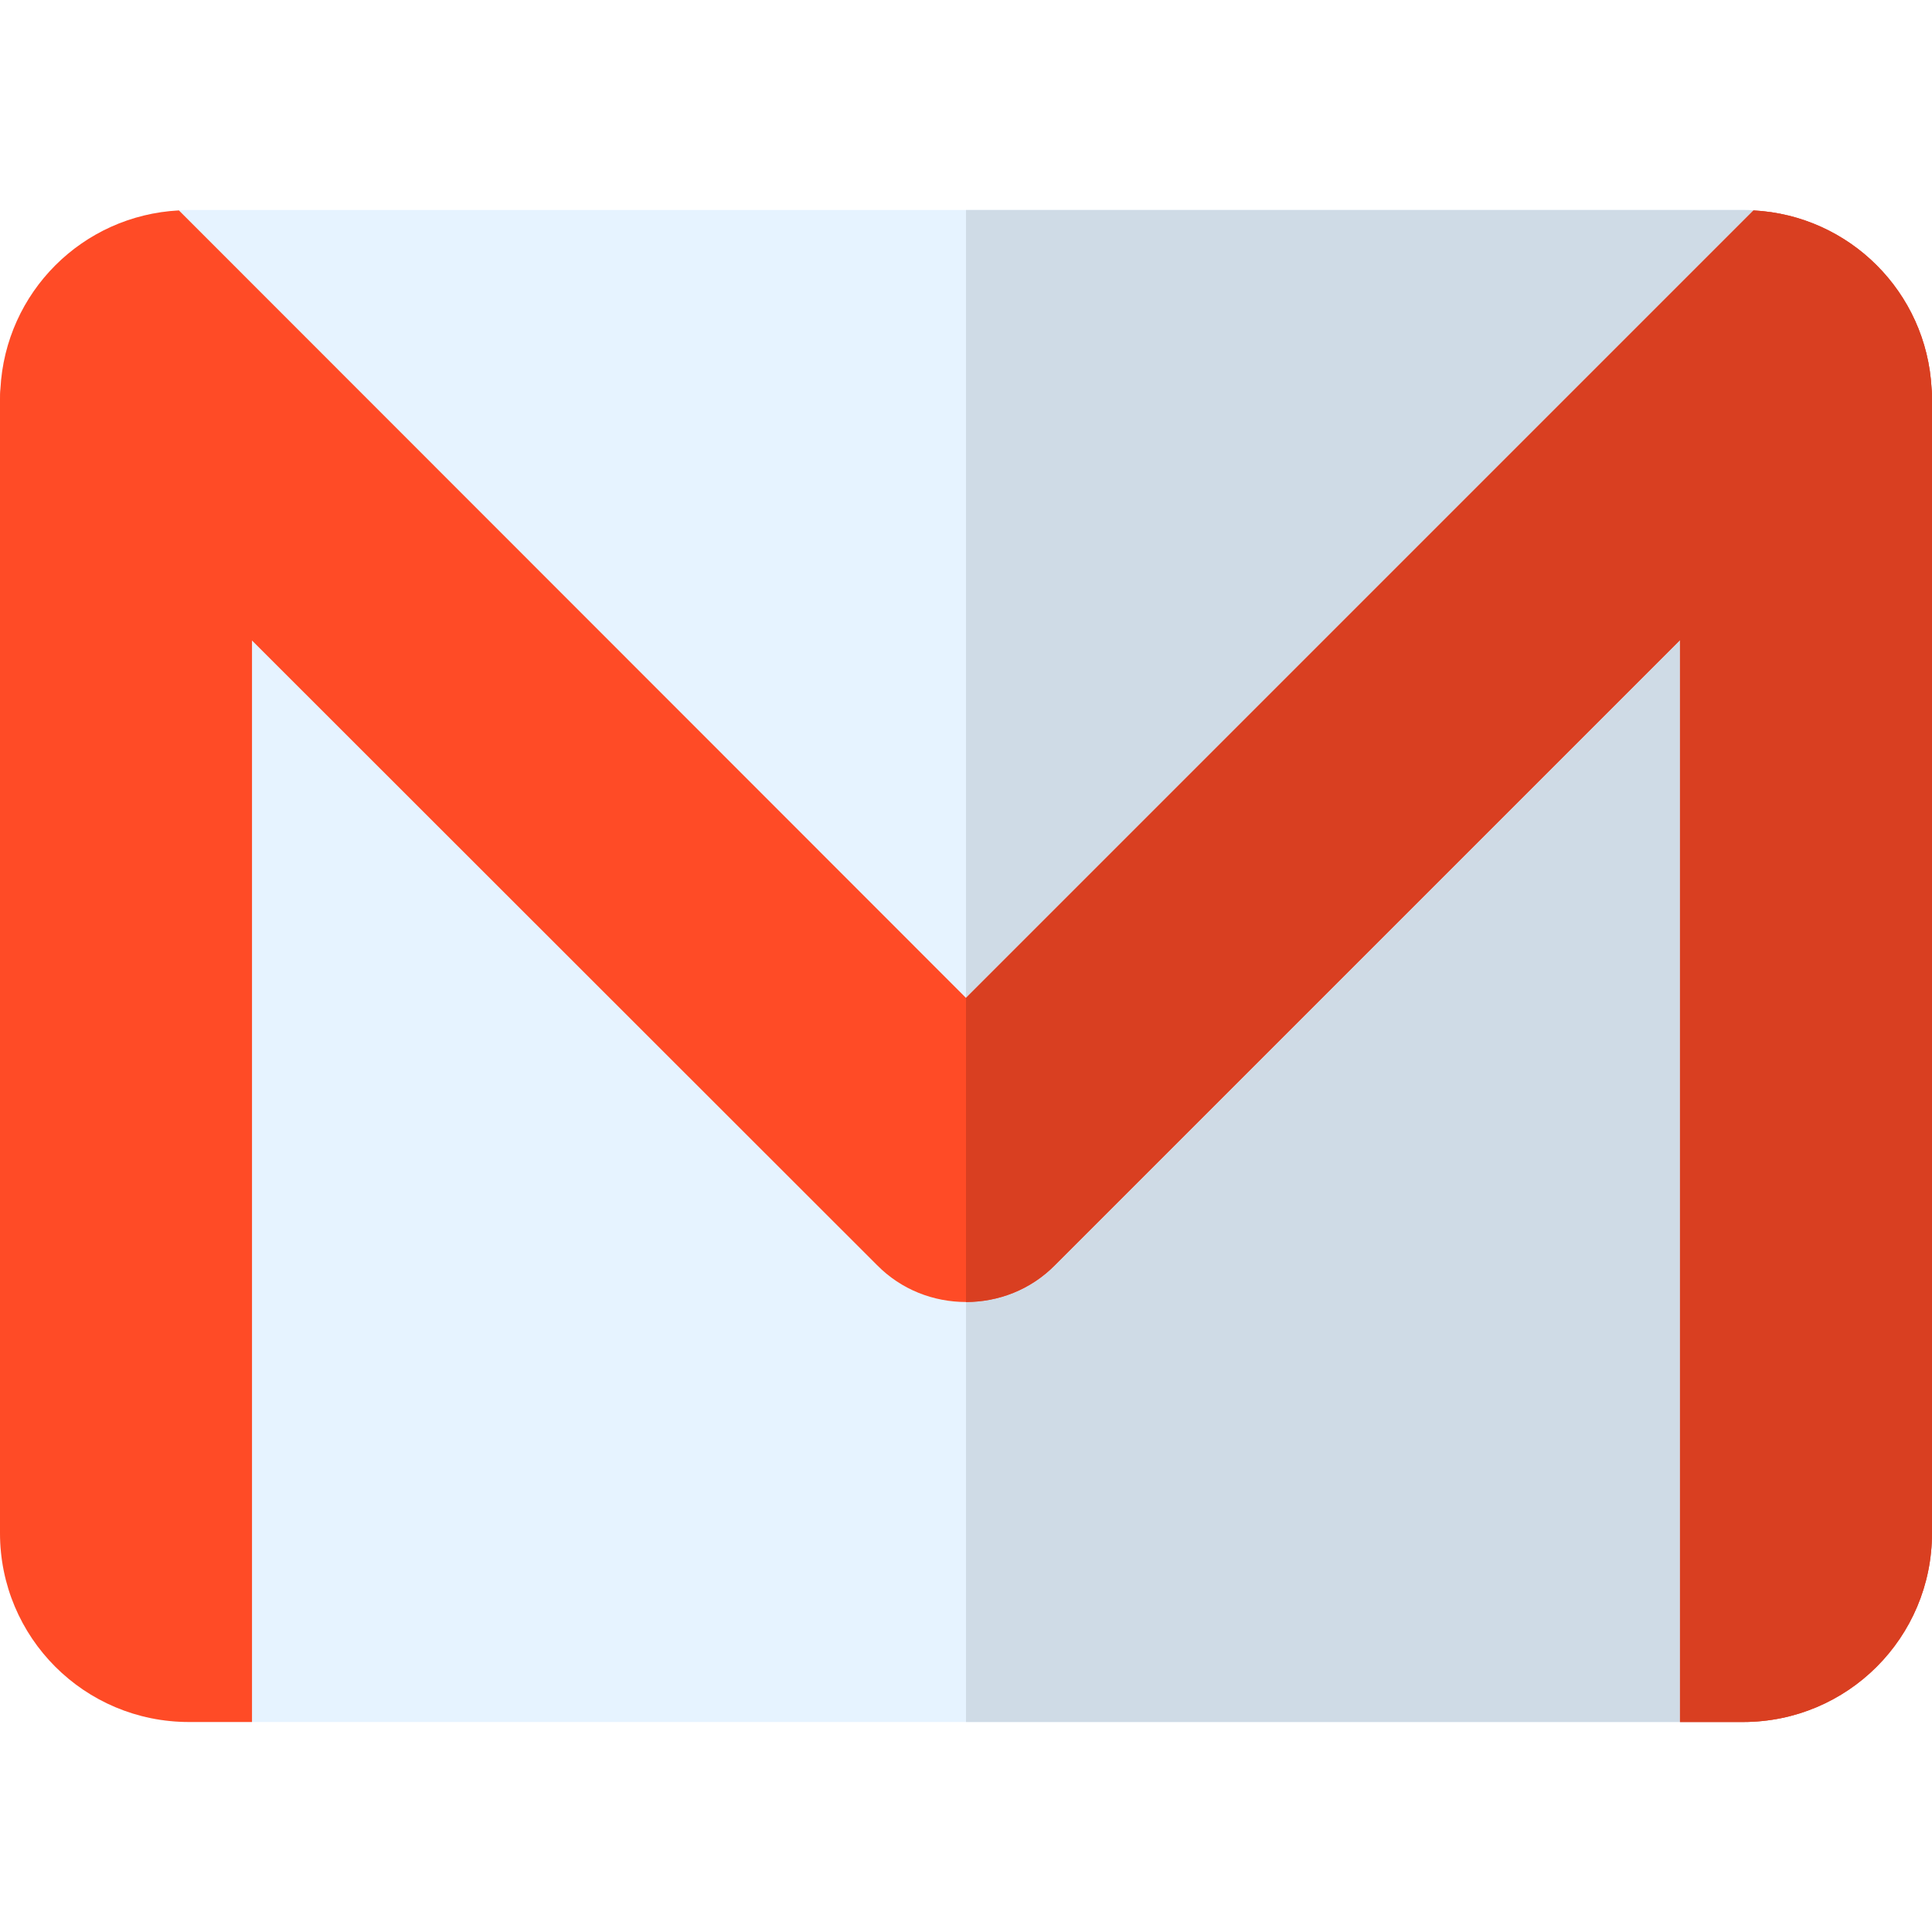
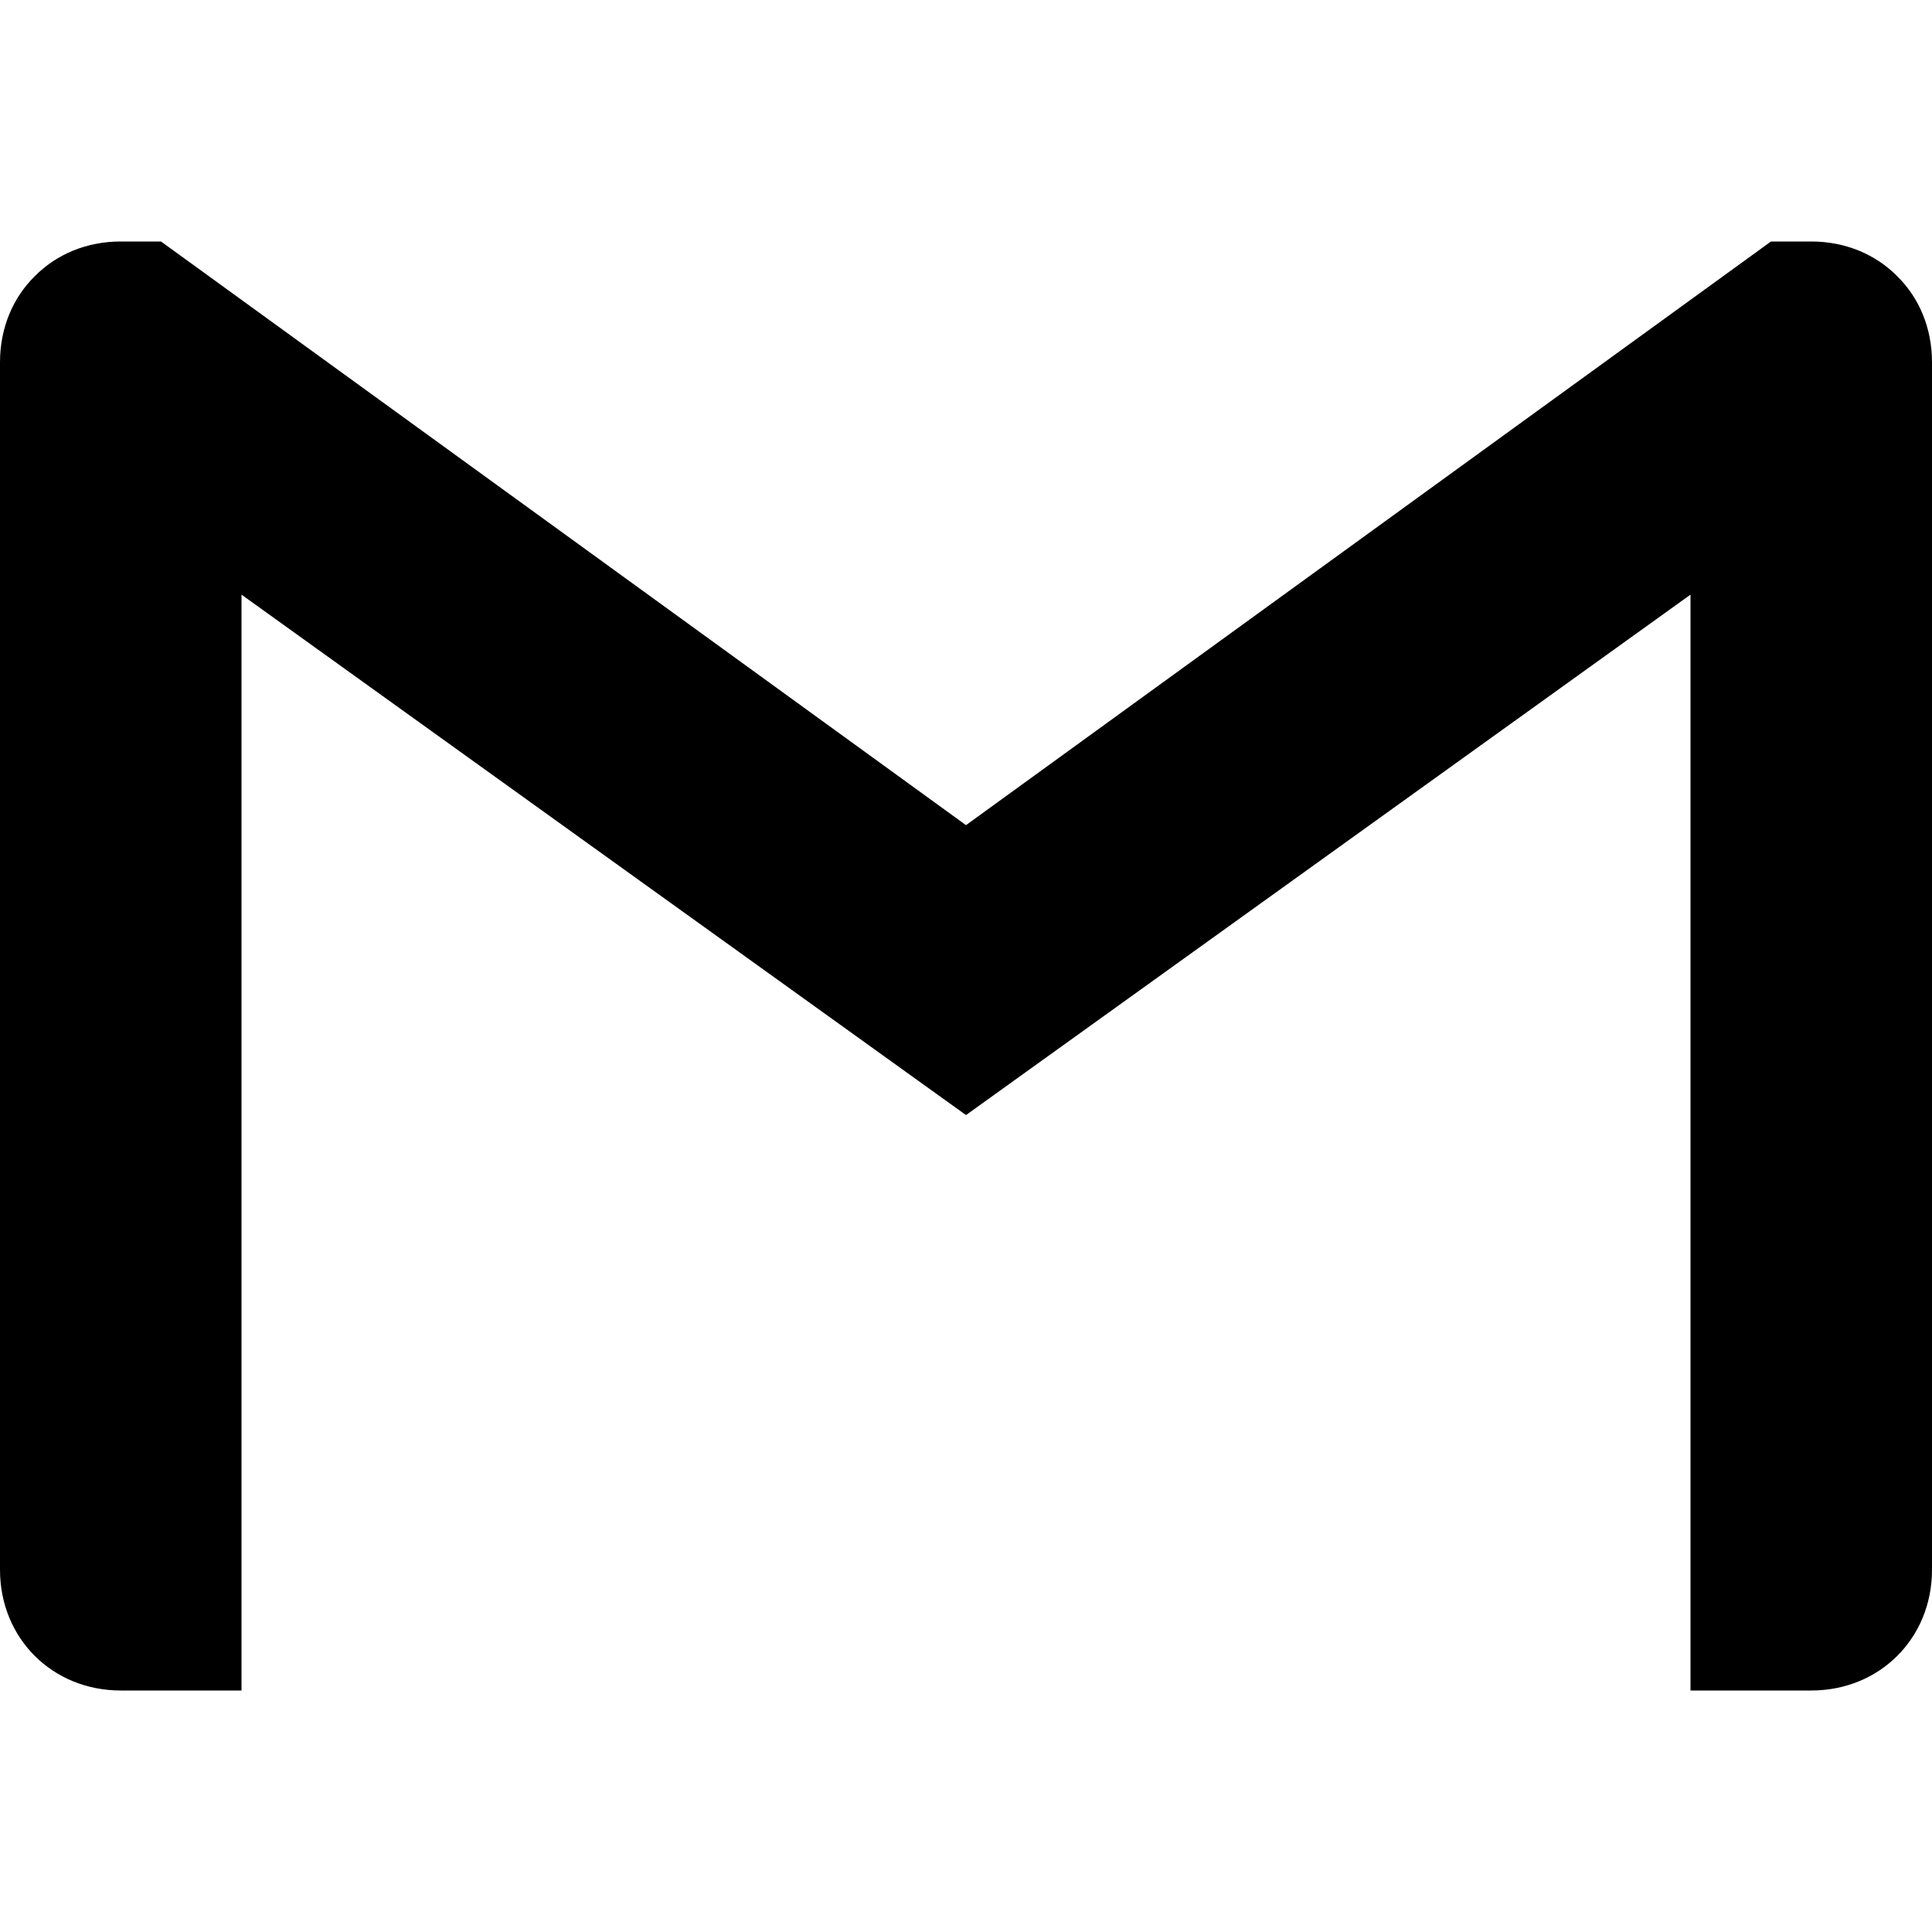
- <svg xmlns="http://www.w3.org/2000/svg" version="1.1" id="Layer_1" x="0px" y="0px" viewBox="0 0 512 512" style="enable-background:new 0 0 512 512;" xml:space="preserve">
-   <path style="fill:#E6F3FF;" d="M512,105.739v300.522c0,27.715-22.372,50.087-50.087,50.087H50.087  C22.372,456.348,0,433.976,0,406.261V105.739c0-0.89,0-1.781,0.111-2.671c1.336-25.6,21.704-45.969,47.304-47.304  c0.89-0.111,1.781-0.111,2.671-0.111h411.826c0.89,0,1.892,0,2.783,0.111c25.489,1.336,45.857,21.704,47.193,47.193  C512,103.847,512,104.849,512,105.739z" />
-   <path style="fill:#CFDBE6;" d="M464.696,55.763c-0.892-0.111-1.891-0.111-2.783-0.111H256v400.696h205.913  c27.715,0,50.087-22.372,50.087-50.087V105.739c0-0.89,0-1.892-0.111-2.783C510.553,77.468,490.184,57.099,464.696,55.763z" />
-   <path style="fill:#FF4B26;" d="M511.889,102.957c-1.336-25.489-21.704-45.857-47.193-47.193  C382.89,137.569,336.951,183.509,256,264.459C225.291,233.732,77.61,85.958,47.416,55.763c-25.6,1.336-45.969,21.704-47.304,47.304  C0,103.958,0,104.849,0,105.739v300.522c0,27.715,22.372,50.087,50.087,50.087h16.696V169.739l165.621,165.51  c6.456,6.567,15.026,9.795,23.597,9.795c8.57,0,17.141-3.228,23.597-9.795l165.621-165.621v286.72h16.696  c27.715,0,50.087-22.372,50.087-50.087V105.739C512,104.849,512,103.847,511.889,102.957z" />
-   <path style="fill:#D93F21;" d="M279.596,335.249l165.621-165.621v286.72h16.696c27.715,0,50.087-22.372,50.087-50.087V105.739  c0-0.89,0-1.892-0.111-2.783c-1.336-25.489-21.704-45.857-47.193-47.193C382.891,137.569,336.951,183.509,256,264.459v80.584  C264.57,345.043,273.141,341.816,279.596,335.249z" />
-   <g>
- </g>
-   <g>
- </g>
-   <g>
- </g>
-   <g>
- </g>
-   <g>
- </g>
-   <g>
- </g>
-   <g>
- </g>
-   <g>
- </g>
-   <g>
- </g>
-   <g>
- </g>
-   <g>
- </g>
-   <g>
- </g>
-   <g>
- </g>
-   <g>
- </g>
-   <g>
- </g>
+ <svg xmlns="http://www.w3.org/2000/svg" width="32px" height="32px" viewBox="0 0 32 32">
+   <path d="M32 6v20c0 1.135-0.865 2-2 2h-2v-18.151l-12 8.62-12-8.62v18.151h-2c-1.135 0-2-0.865-2-2v-20c0-0.568 0.214-1.068 0.573-1.422 0.359-0.365 0.859-0.578 1.427-0.578h0.667l13.333 9.667 13.333-9.667h0.667c0.568 0 1.068 0.214 1.427 0.578 0.359 0.354 0.573 0.854 0.573 1.422z" />
</svg>
